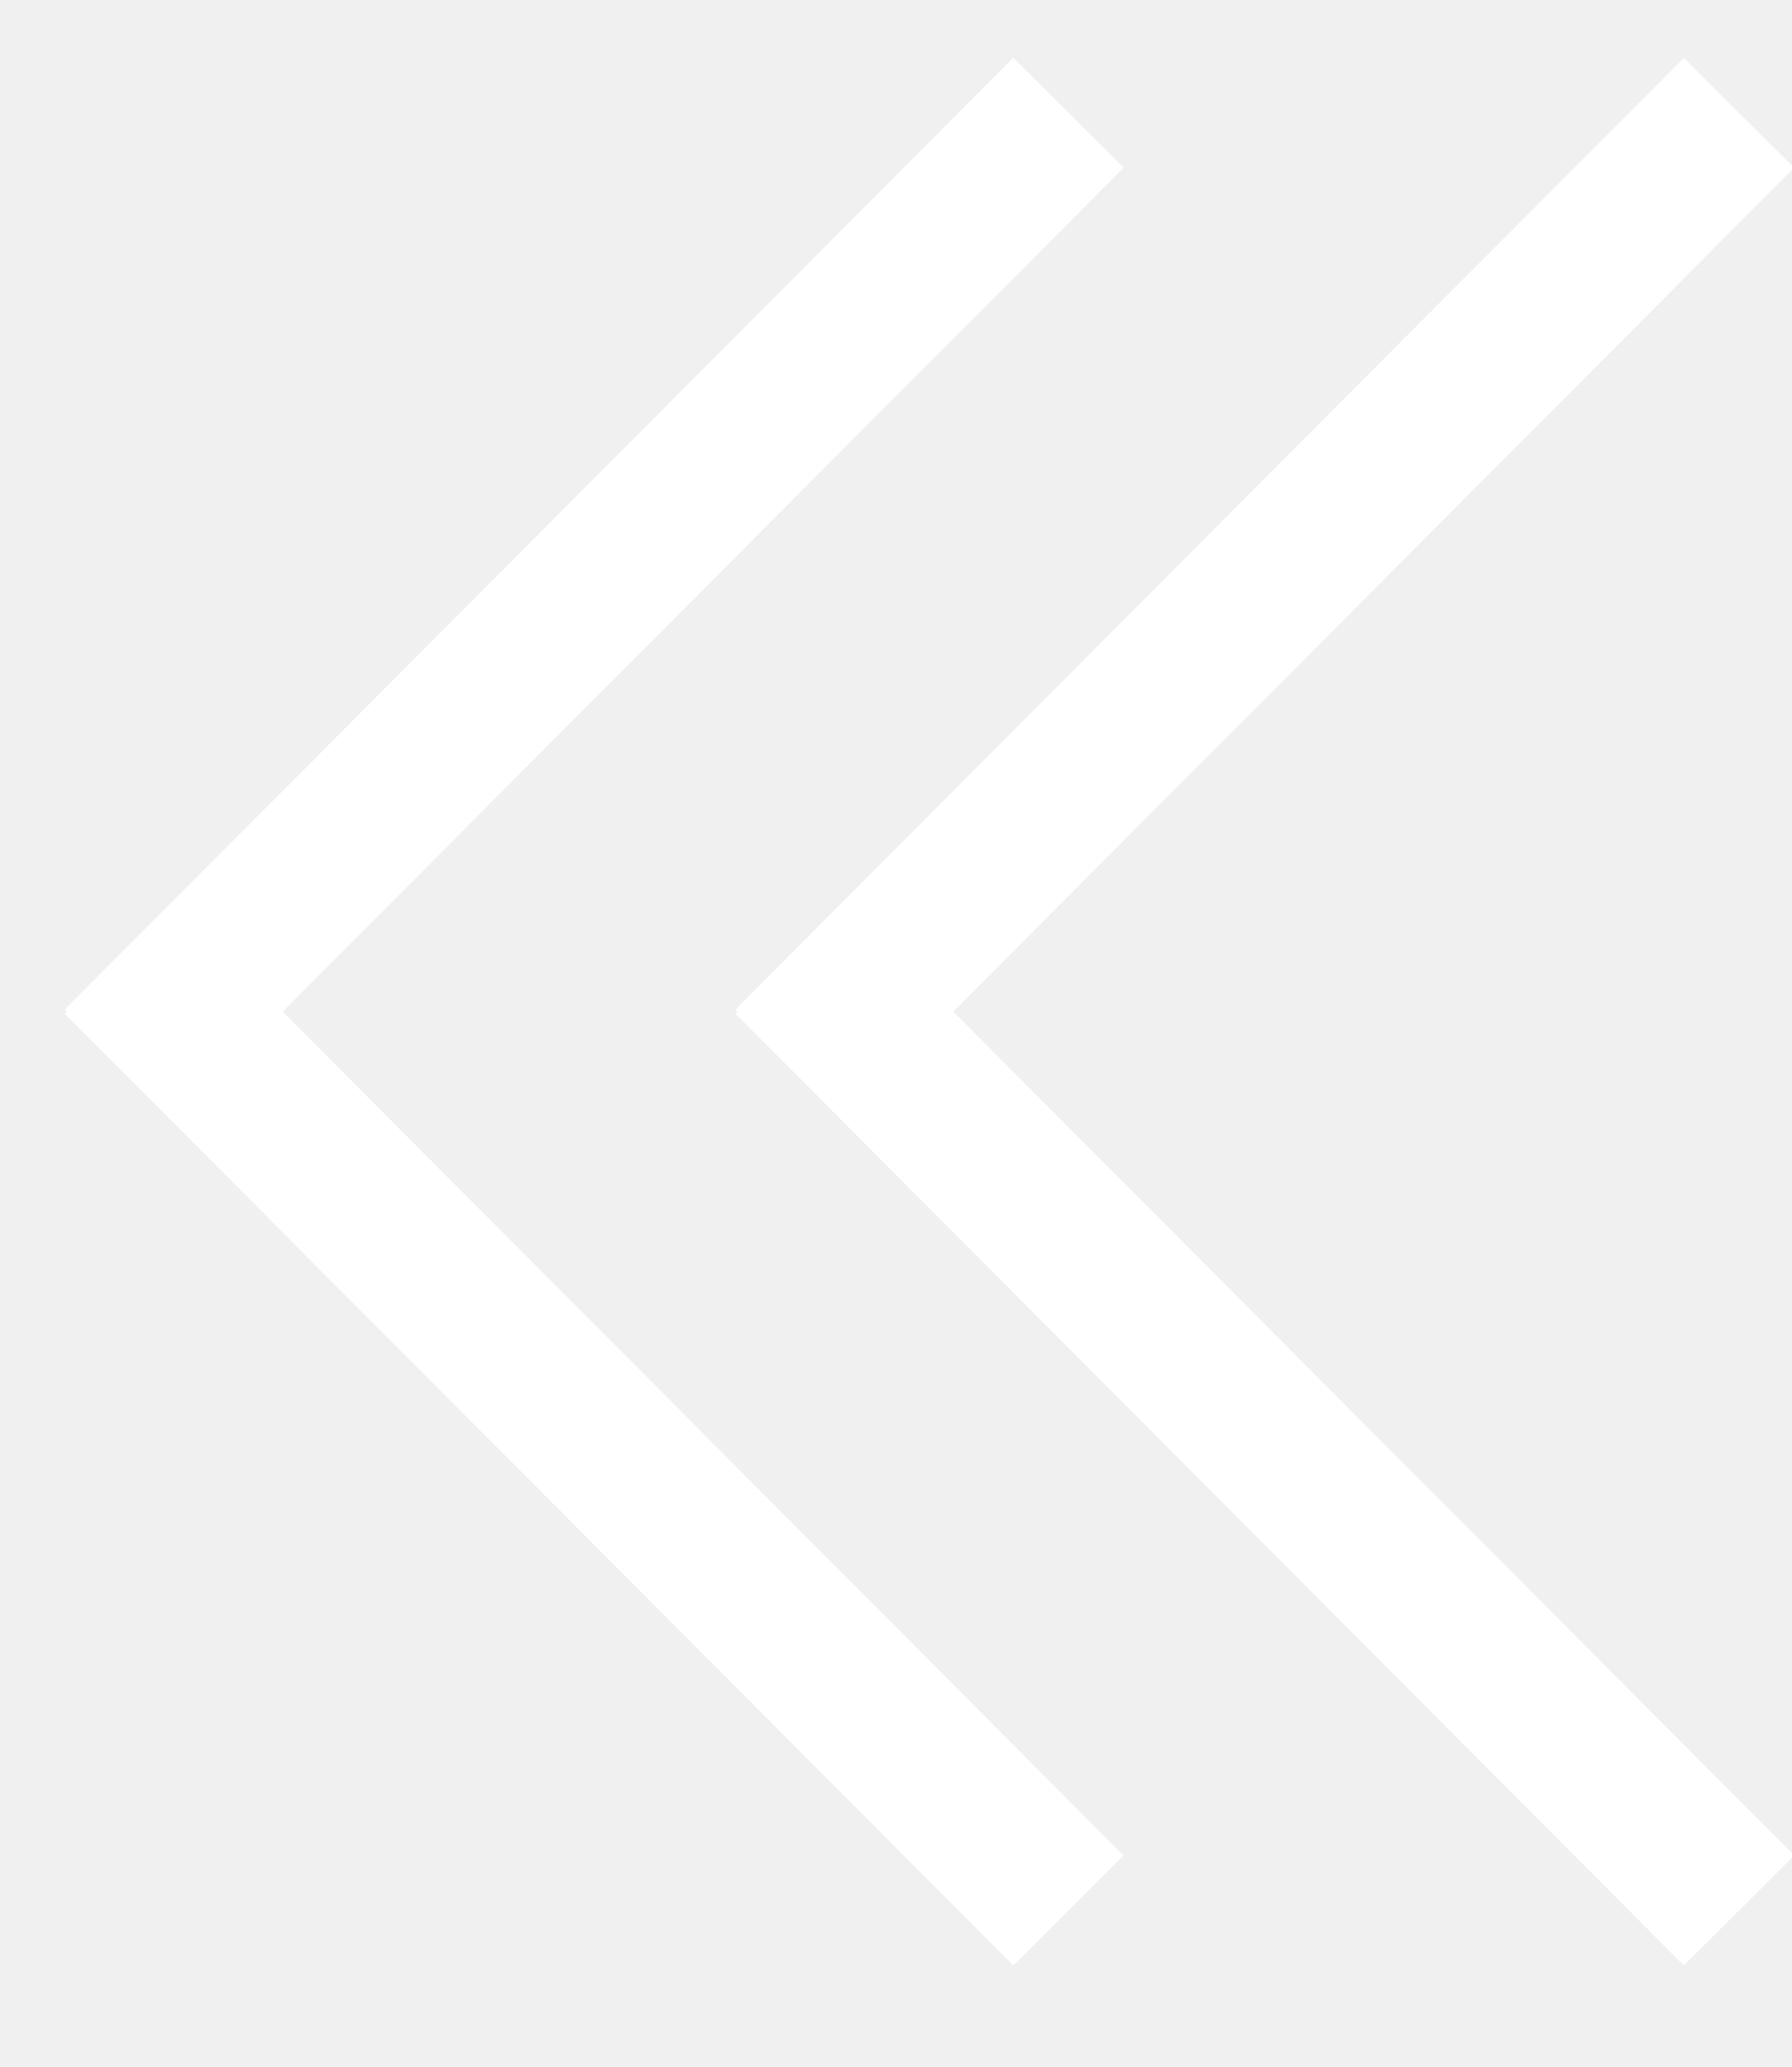
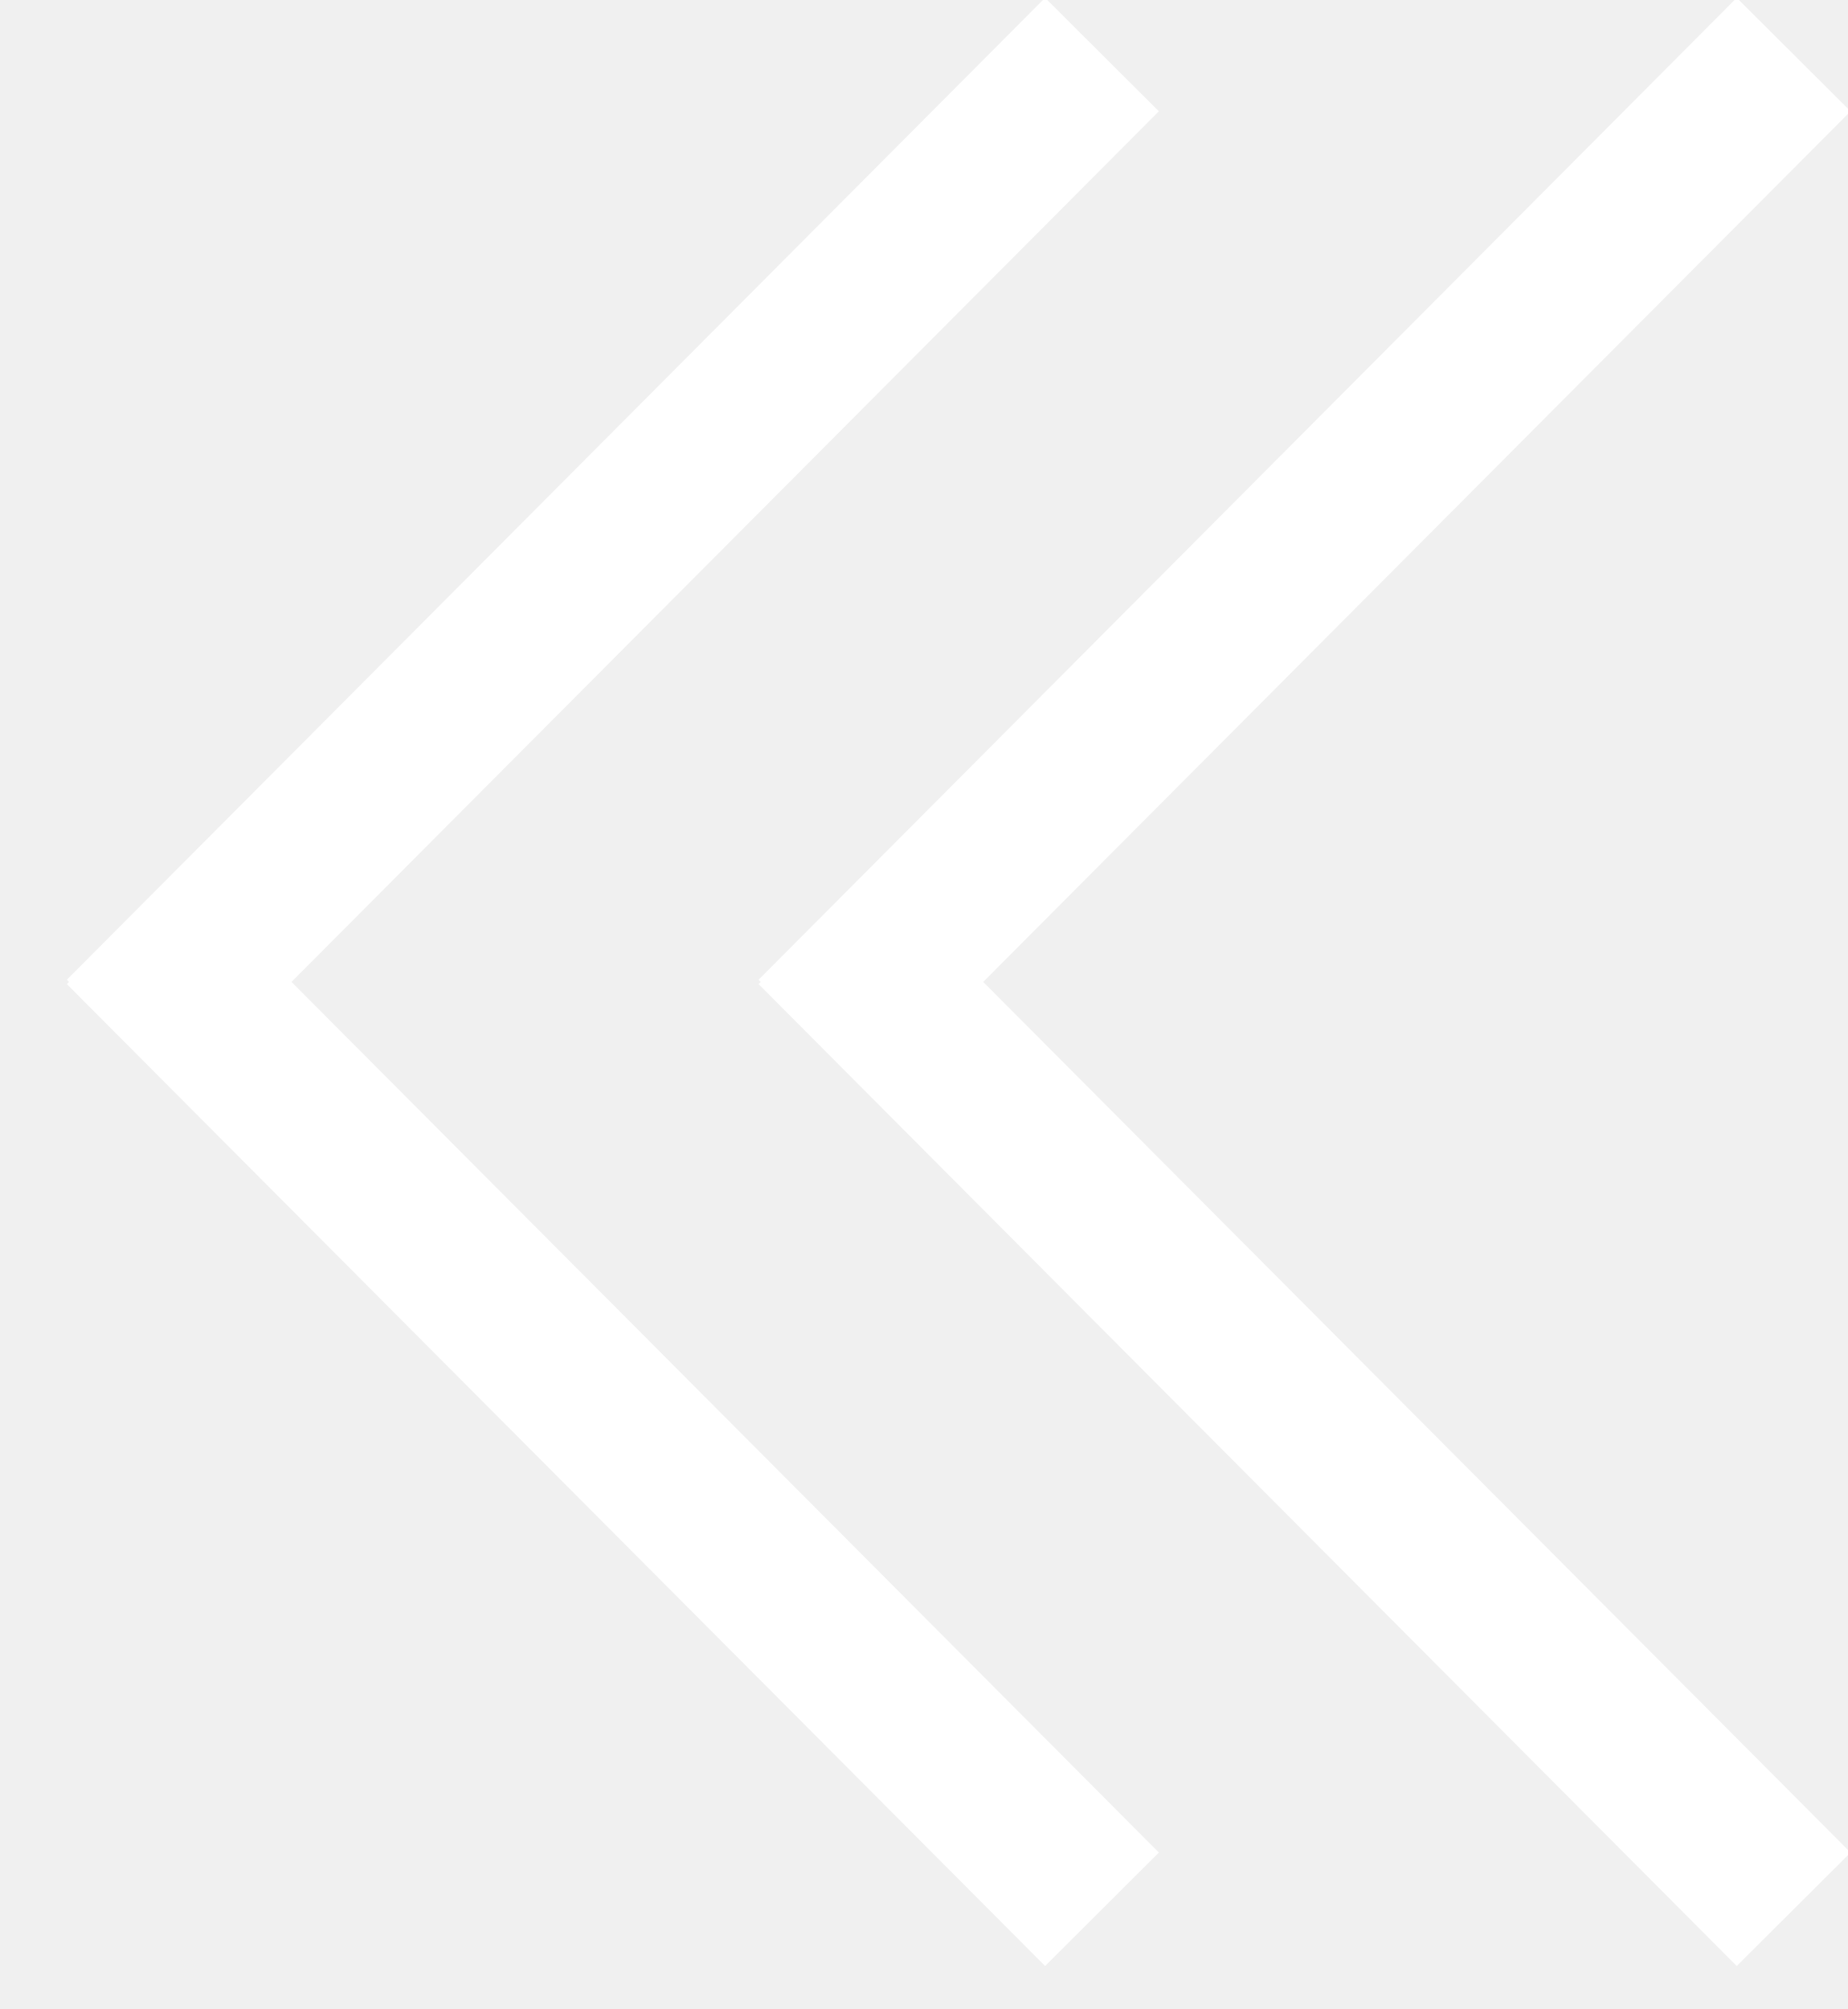
- <svg xmlns="http://www.w3.org/2000/svg" width="13px" height="15px" viewBox="0 0 23 25" version="1.1">
+ <svg xmlns="http://www.w3.org/2000/svg" width="23px" height="25px" viewBox="0 0 23 25" version="1.1">
  <defs />
  <g id="12.x-API-Eplorer" stroke="none" stroke-width="1" fill="none" fill-rule="evenodd">
    <g id="12.1.1-API-Explorer_Scroll-Desktop" transform="translate(-87, -902)" fill="#FFFFFF">
      <g id="arrows" transform="translate(99, 914) scale(-1, 1) rotate(-270) translate(-99, -914) translate(86, 902)">
        <path d="M13.219,3.628 L2.385,14.423 L0.973,13.007 L13.192,0.832 L13.219,0.859 L13.246,0.832 L25.465,13.007 L24.053,14.423 L13.219,3.628 Z M13.219,12.237 L2.385,23.032 L0.973,21.615 L13.192,9.441 L13.219,9.468 L13.246,9.441 L25.465,21.615 L24.053,23.032 L13.219,12.237 Z" id="Shape" />
      </g>
    </g>
  </g>
</svg>
